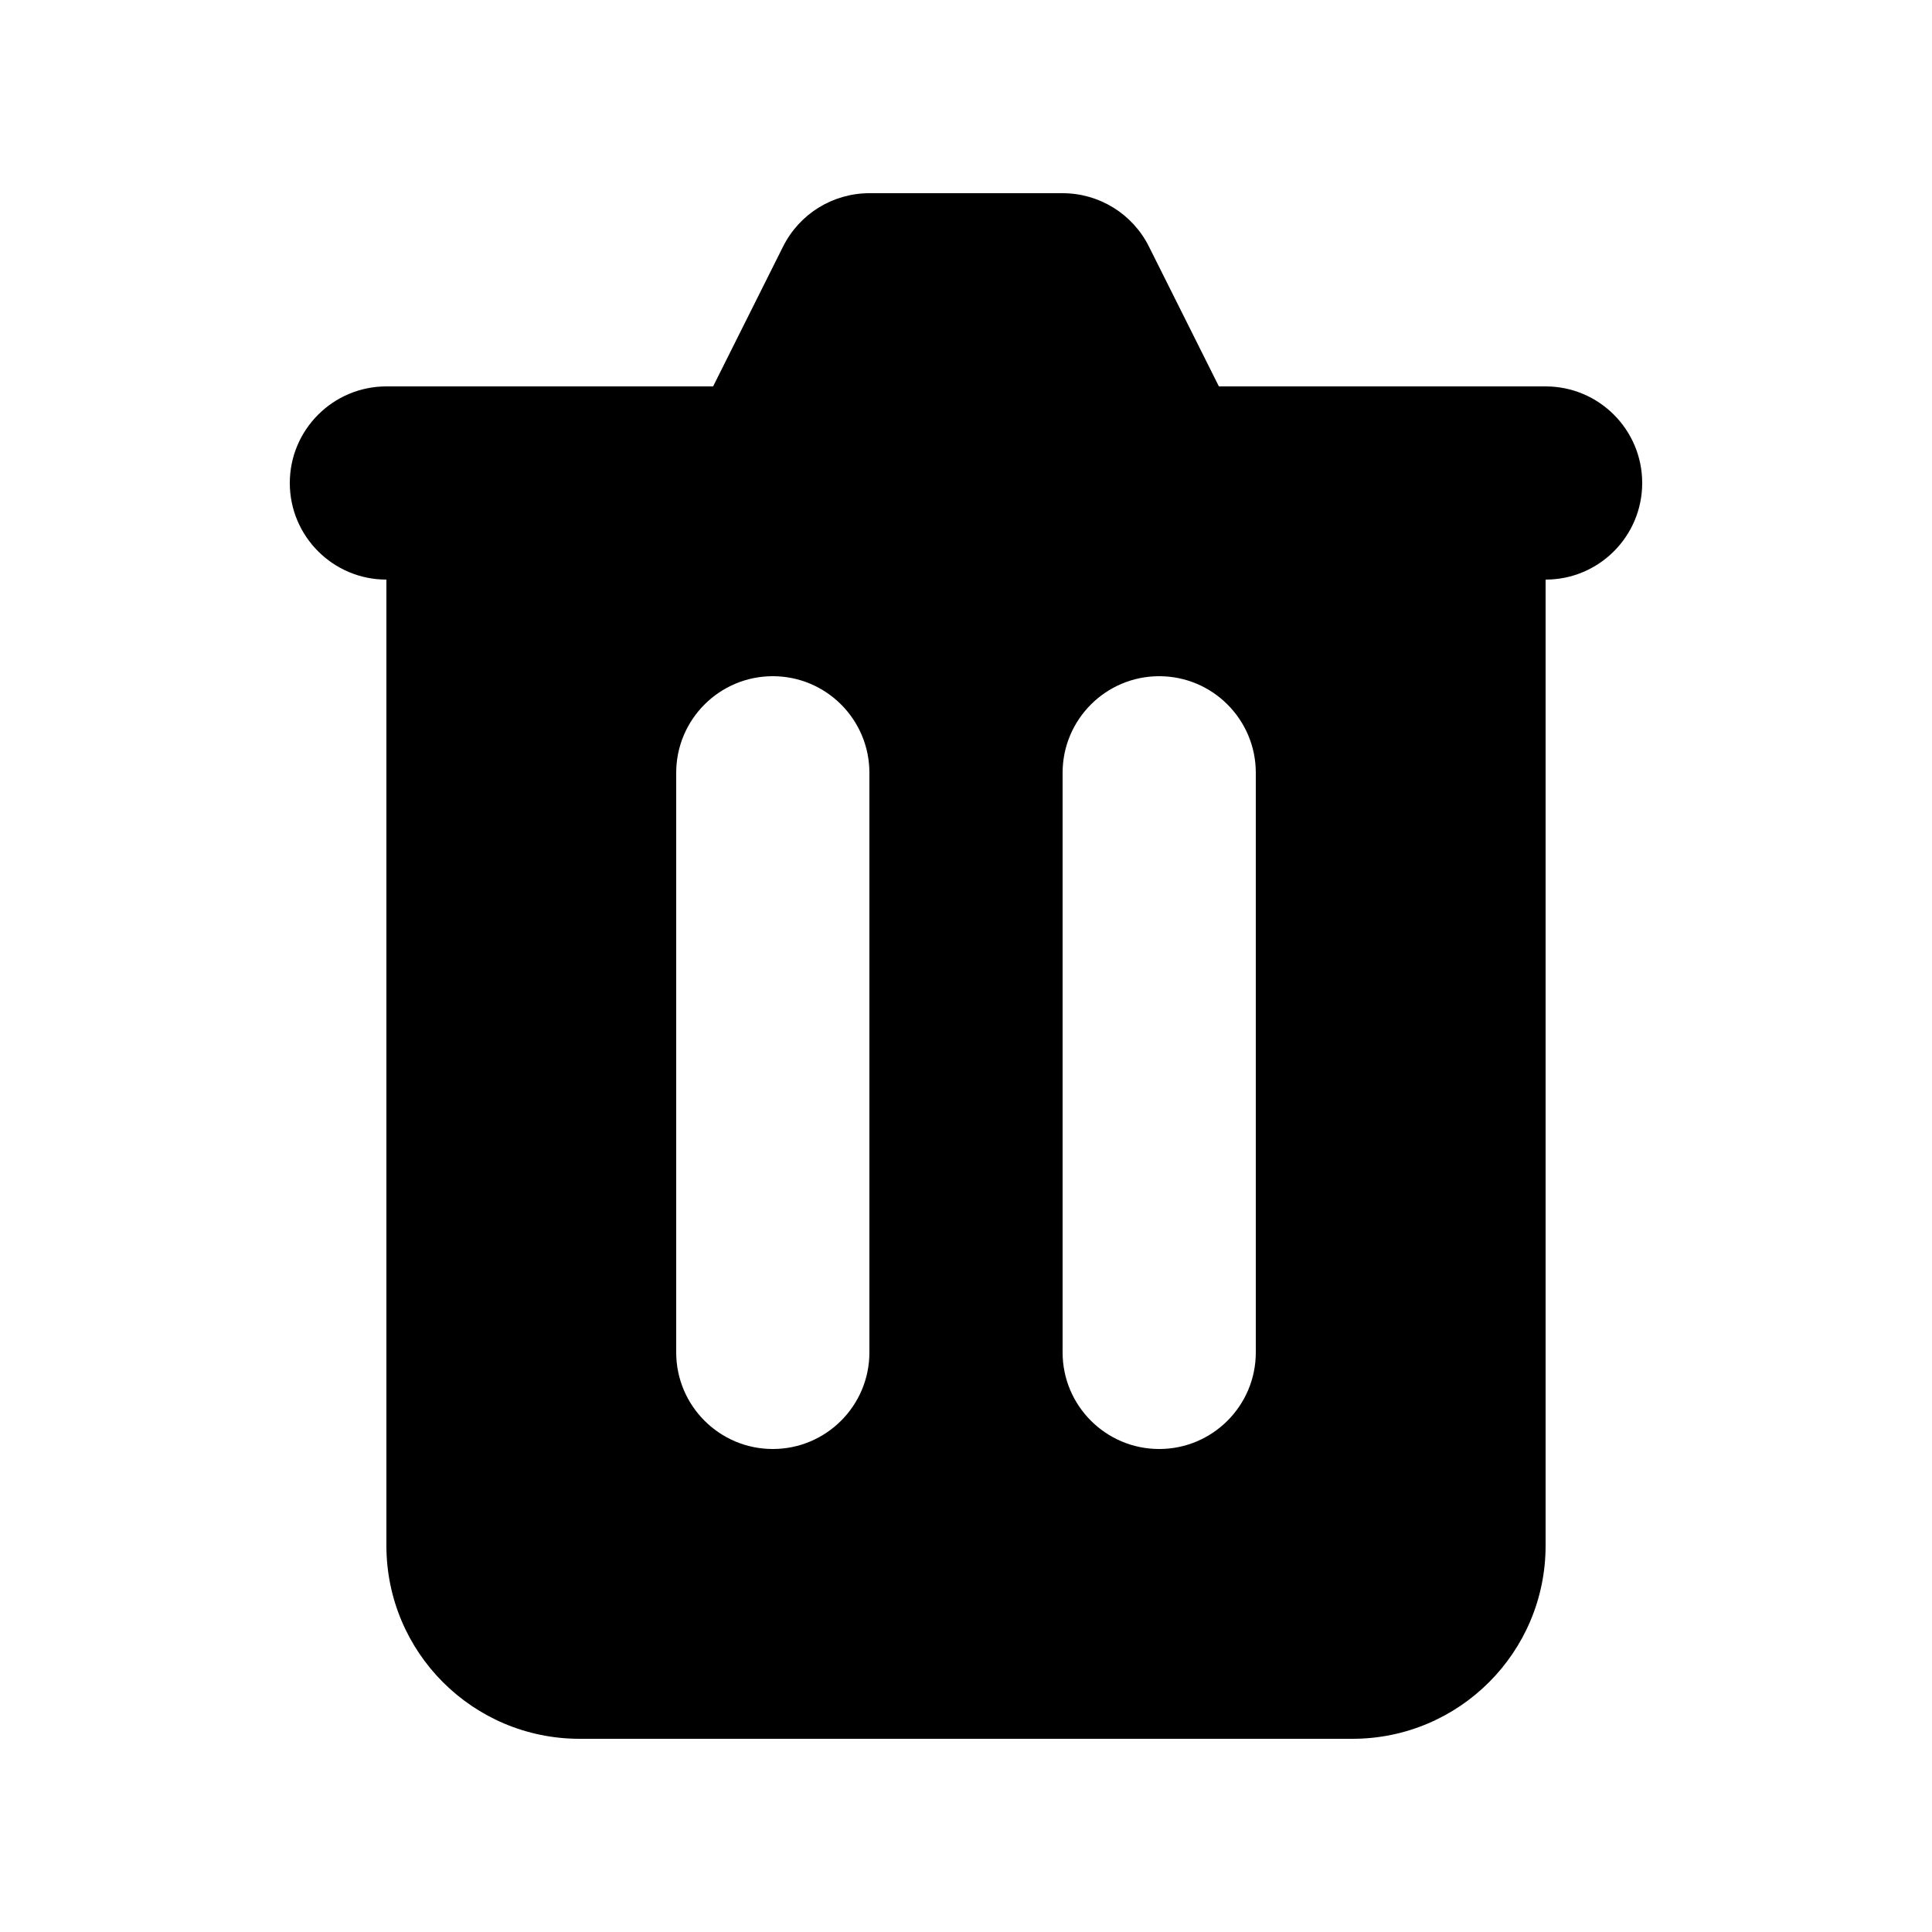
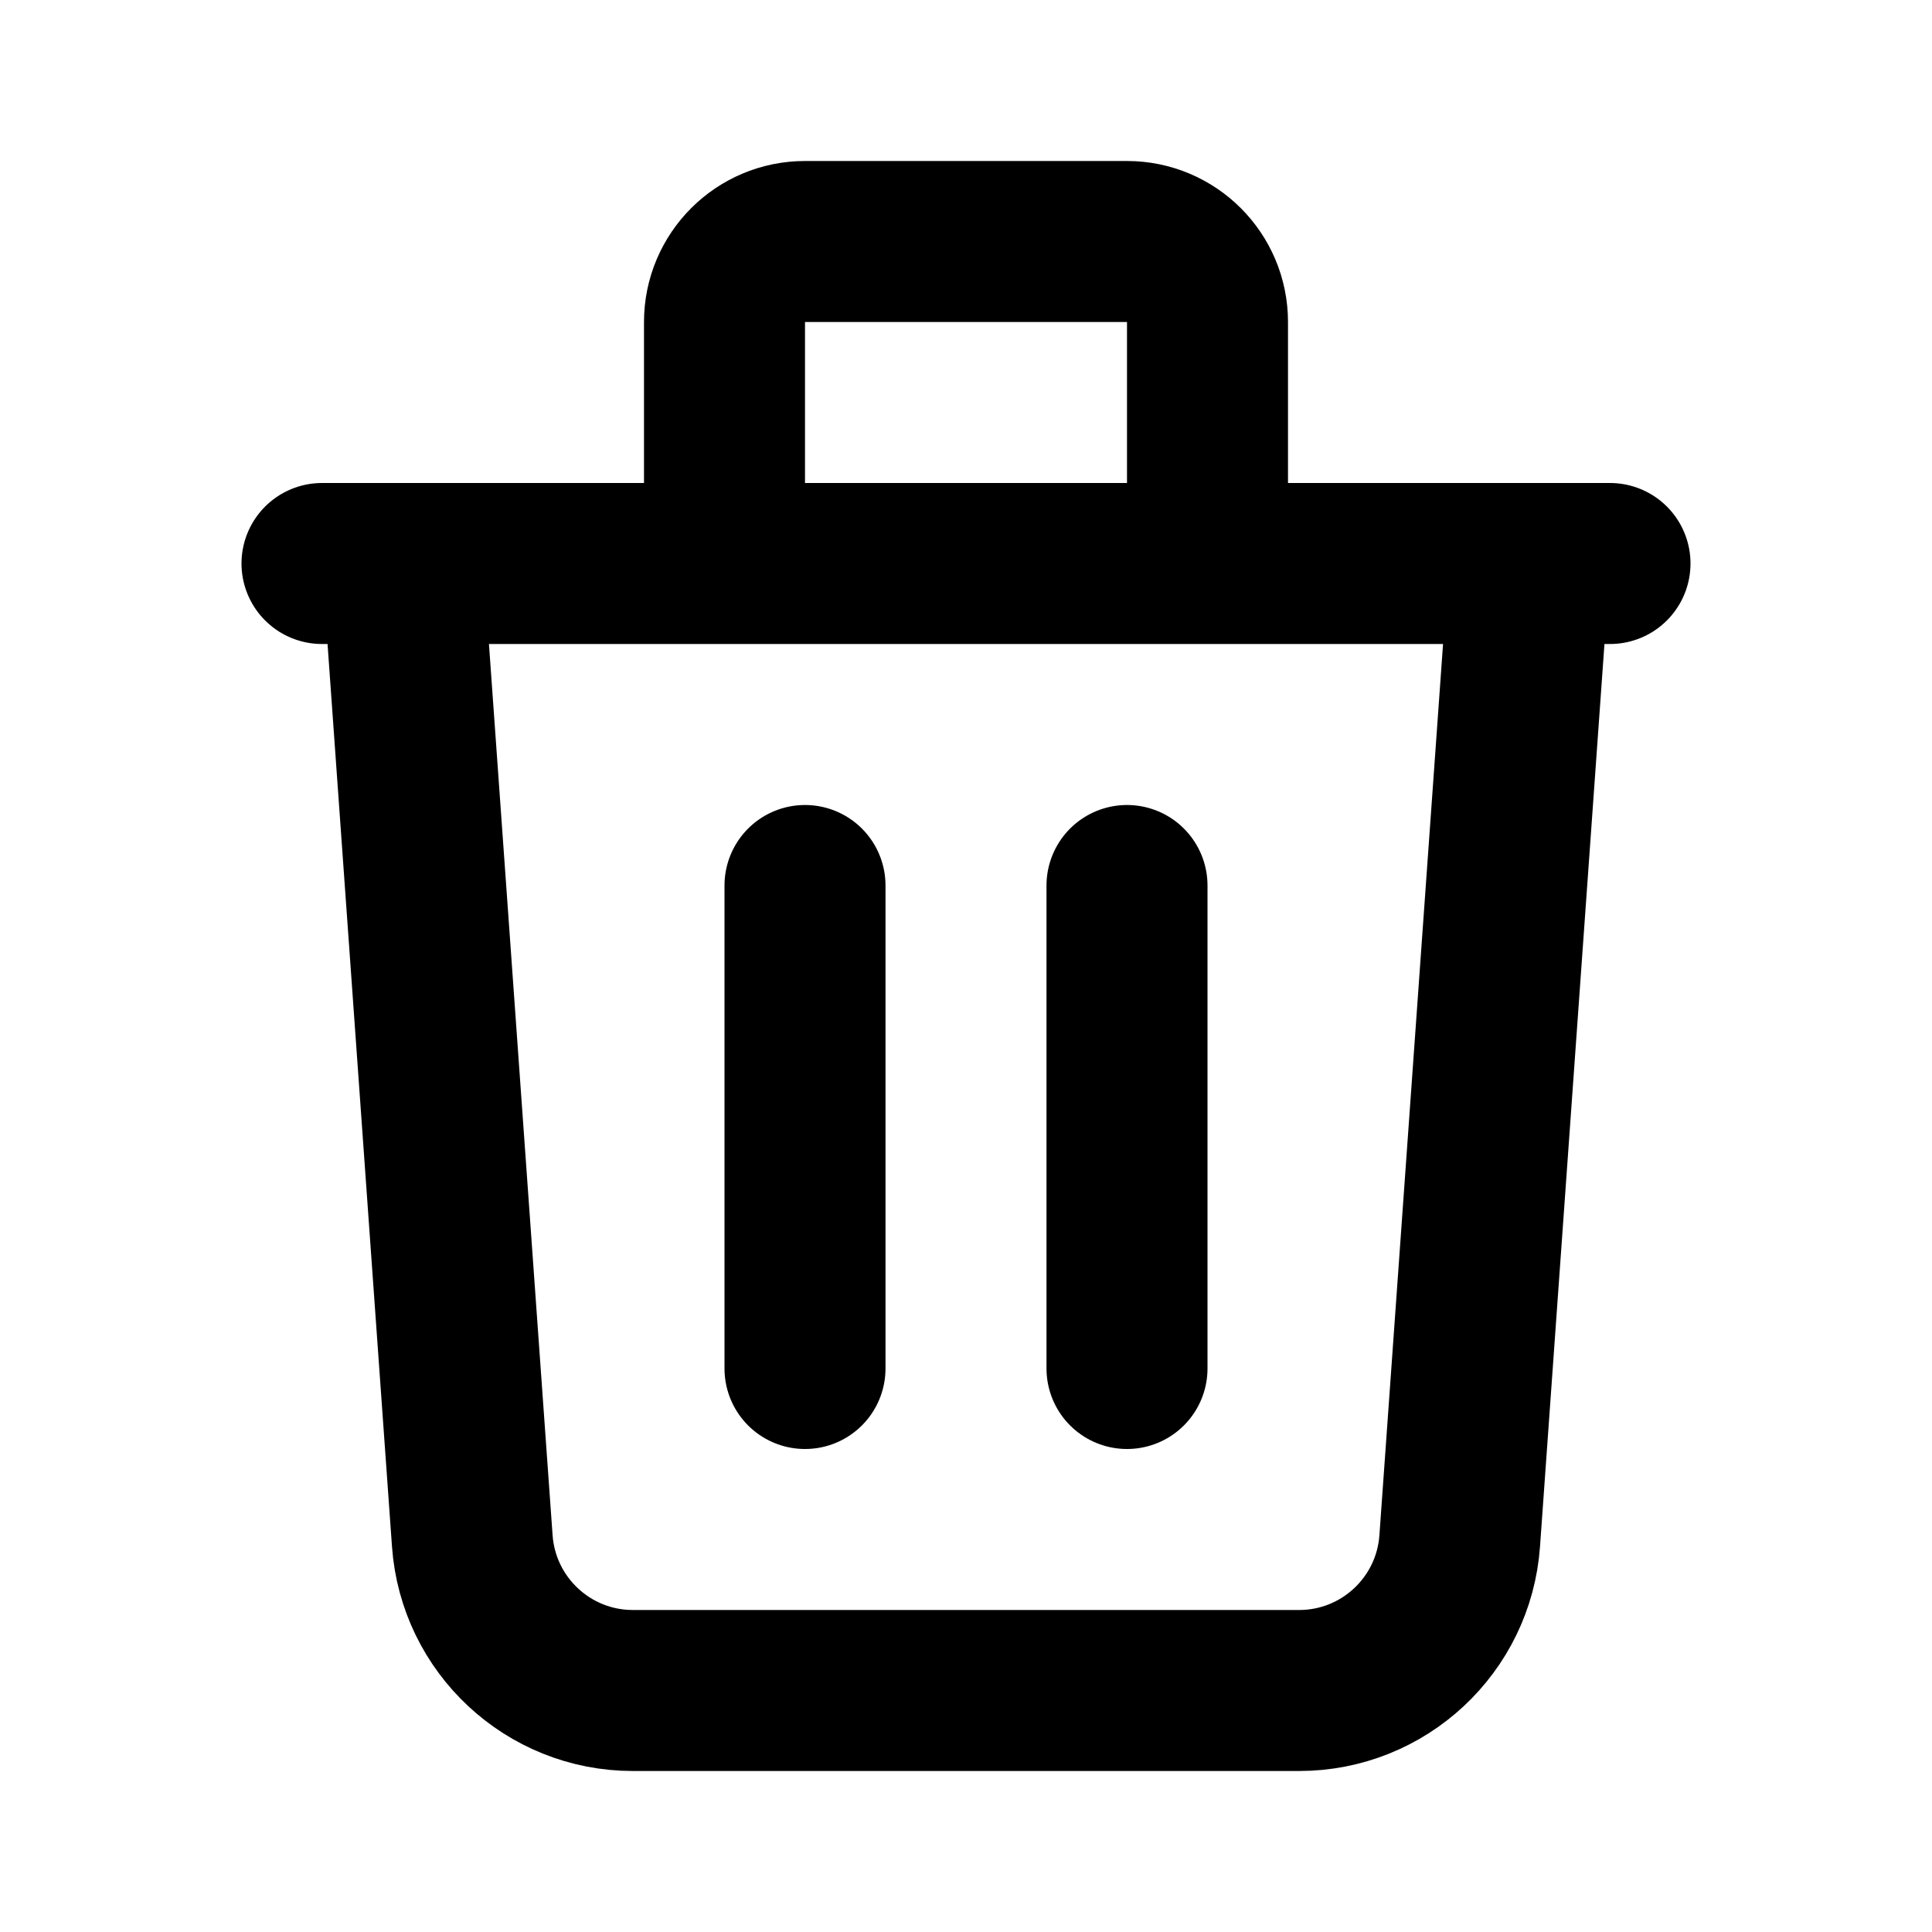
- <svg xmlns="http://www.w3.org/2000/svg" width="20" height="20" viewBox="0 0 20 20" fill="none">
-   <path fill-rule="evenodd" clip-rule="evenodd" d="M9 2C8.621 2 8.275 2.214 8.106 2.553L7.382 4H4C3.448 4 3 4.448 3 5C3 5.552 3.448 6 4 6L4 16C4 17.105 4.895 18 6 18H14C15.105 18 16 17.105 16 16V6C16.552 6 17 5.552 17 5C17 4.448 16.552 4 16 4H12.618L11.894 2.553C11.725 2.214 11.379 2 11 2H9ZM7 8C7 7.448 7.448 7 8 7C8.552 7 9 7.448 9 8V14C9 14.552 8.552 15 8 15C7.448 15 7 14.552 7 14V8ZM12 7C11.448 7 11 7.448 11 8V14C11 14.552 11.448 15 12 15C12.552 15 13 14.552 13 14V8C13 7.448 12.552 7 12 7Z" fill="#000000" />
+ <svg xmlns="http://www.w3.org/2000/svg" width="24" height="24" viewBox="0 0 24 24" fill="none">
+   <path d="M19 7L18.133 19.142C18.058 20.189 17.187 21 16.138 21H7.862C6.813 21 5.942 20.189 5.867 19.142L5 7M10 11V17M14 11V17M15 7V4C15 3.448 14.552 3 14 3H10C9.448 3 9 3.448 9 4V7M4 7H20" stroke="#000000" stroke-width="2" stroke-linecap="round" stroke-linejoin="round" />
</svg>
